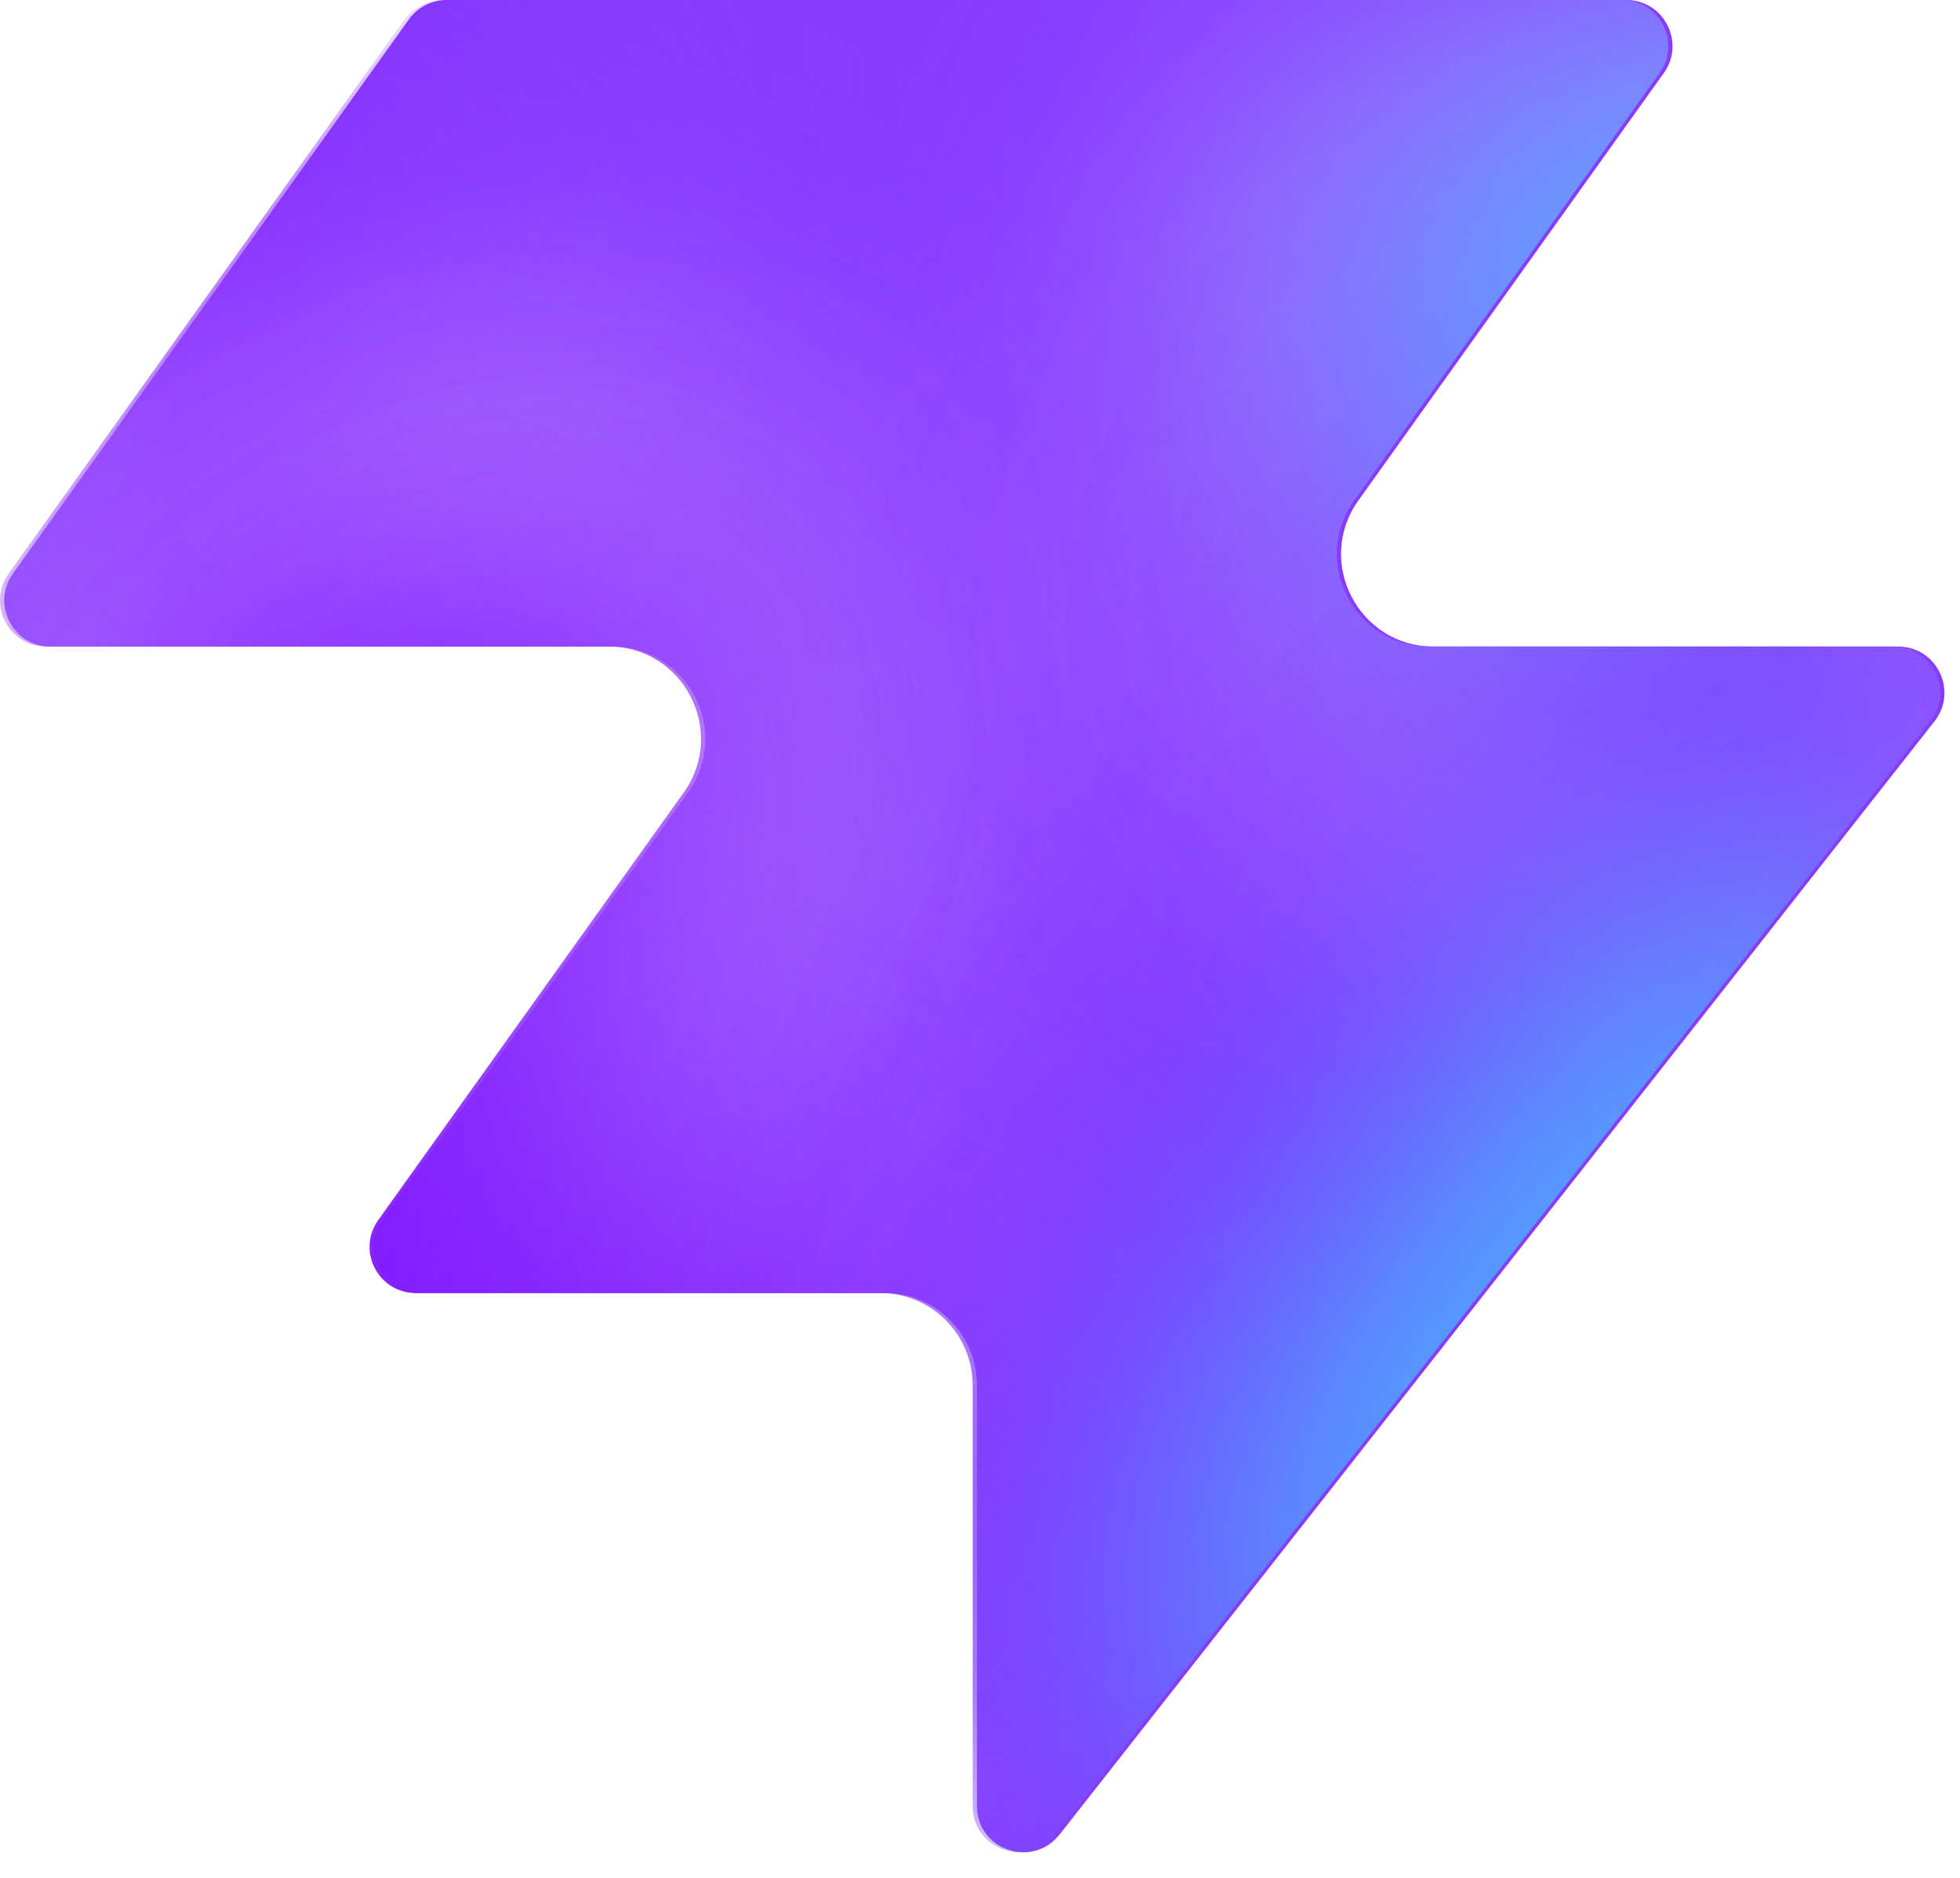
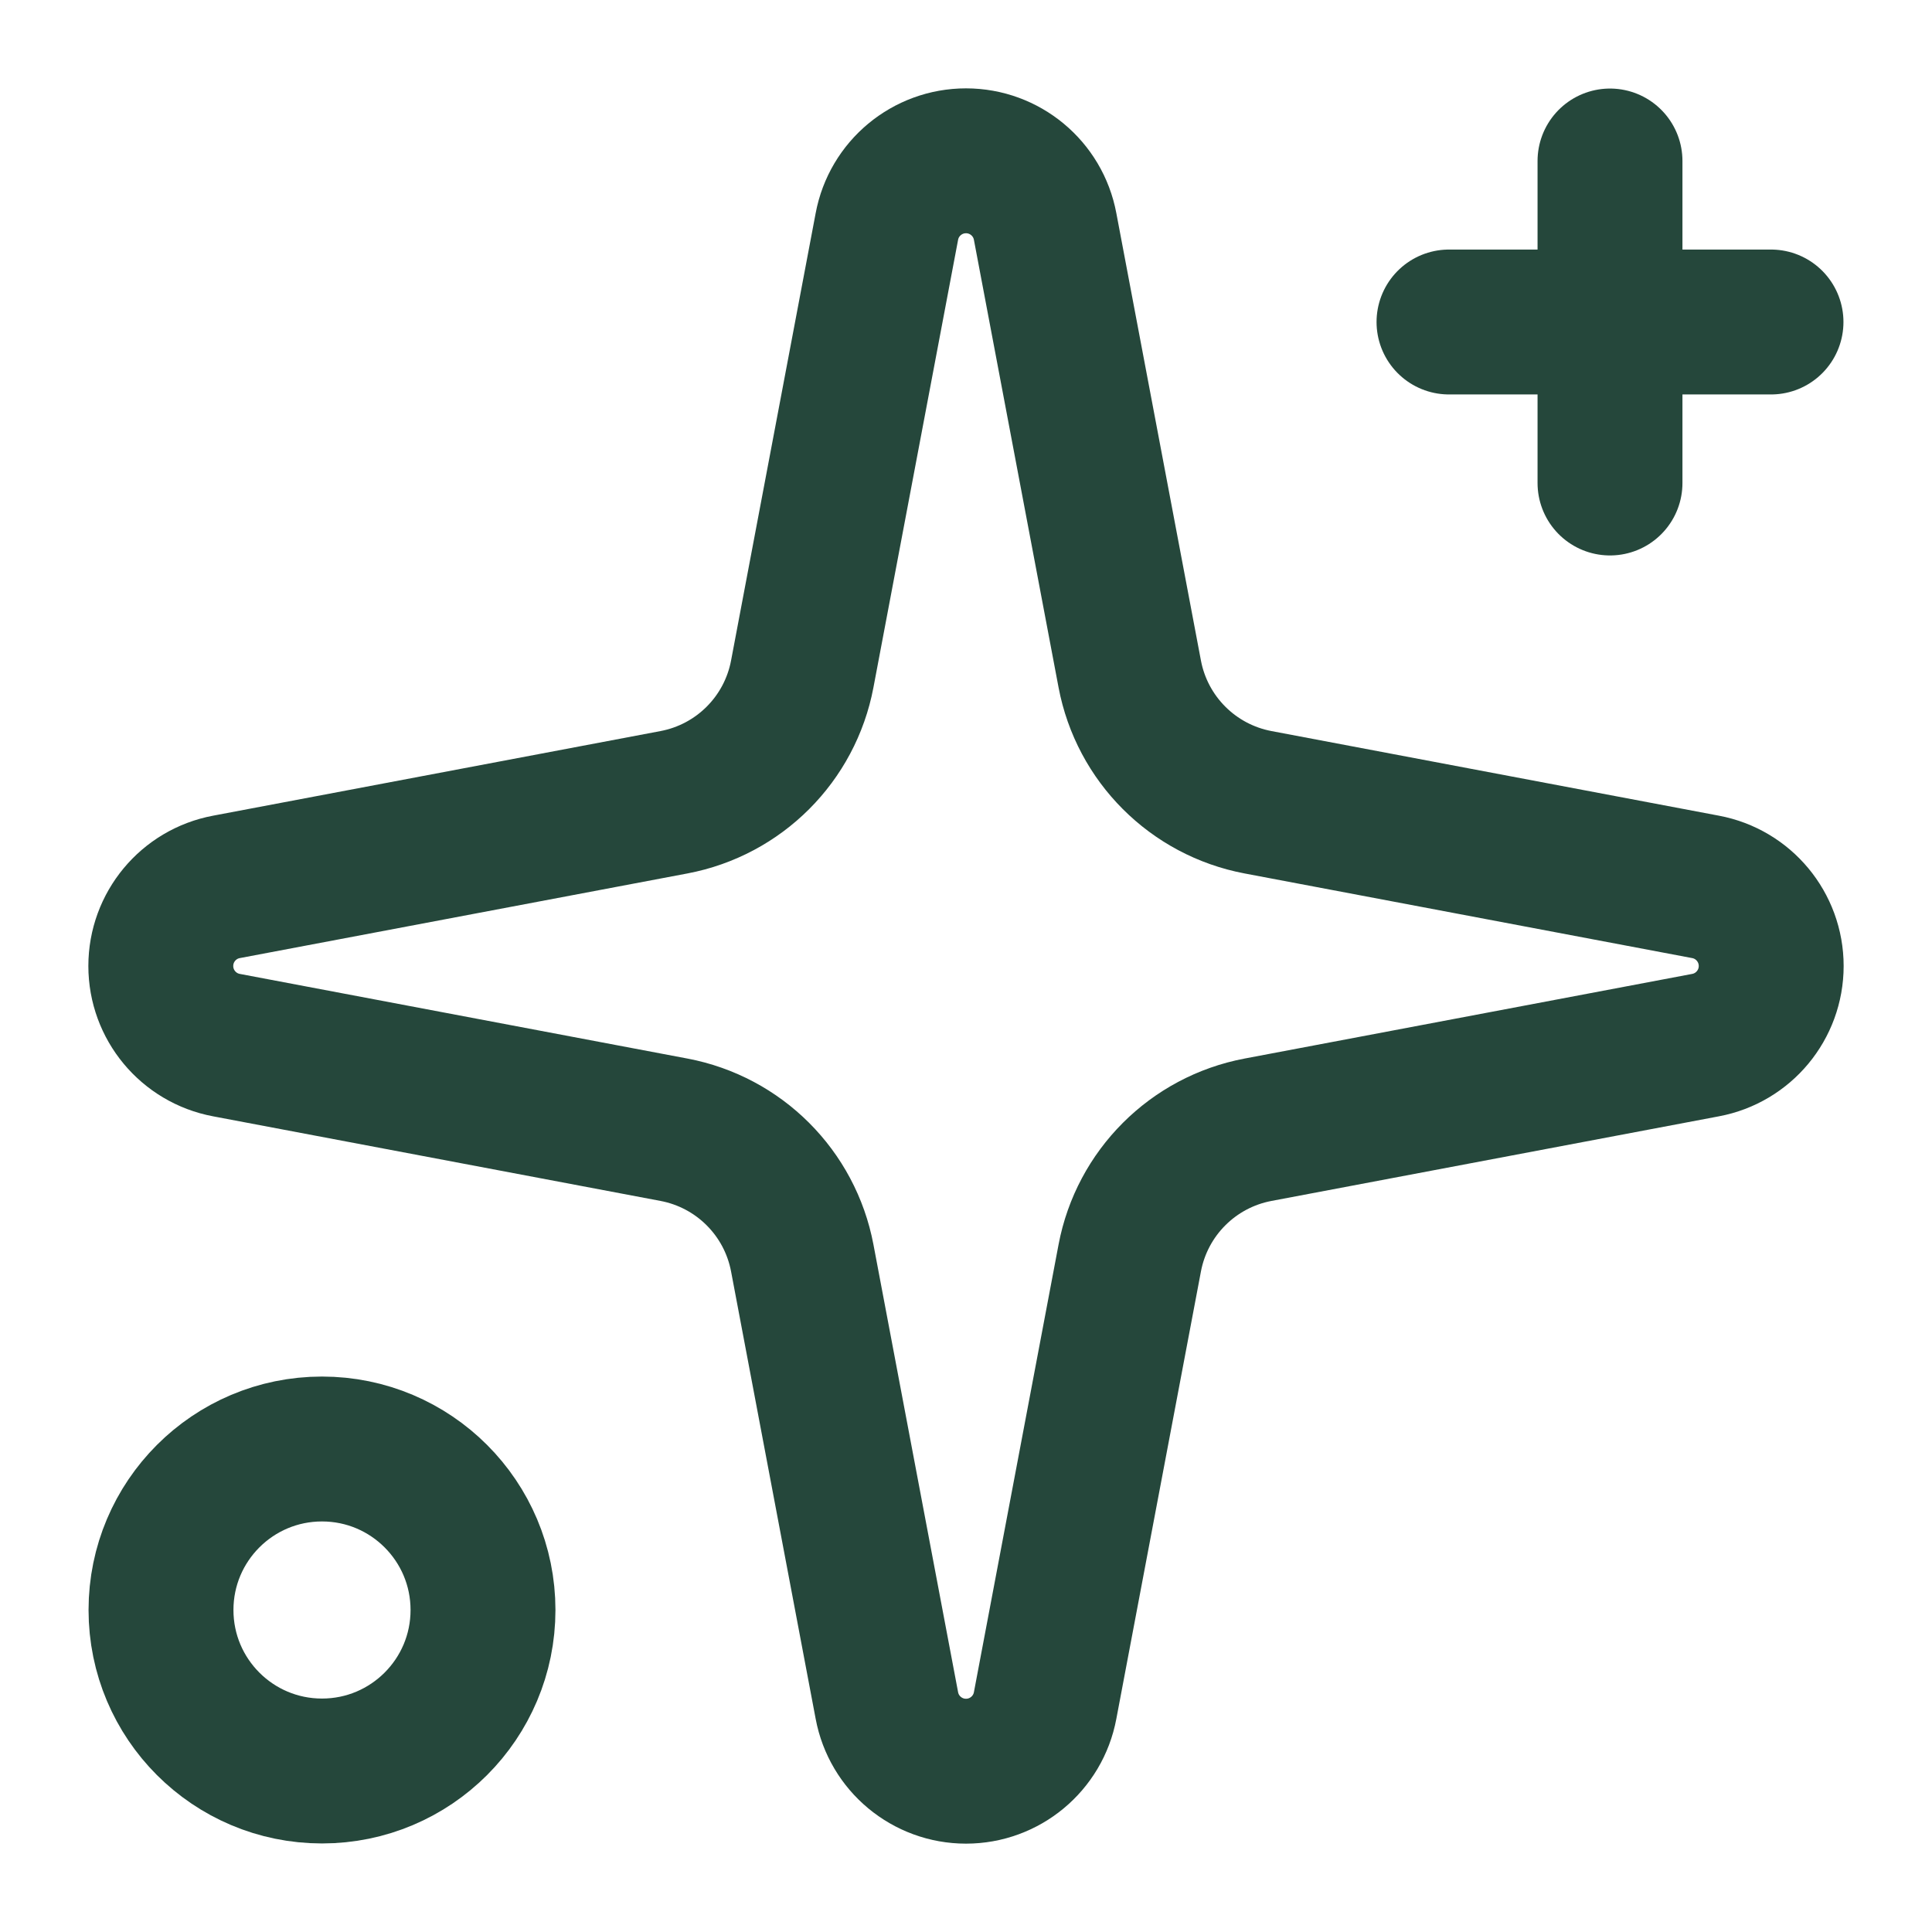
- <svg xmlns="http://www.w3.org/2000/svg" width="48" height="46" fill="none" viewBox="0 0 48 46">
-   <path fill="#863bff" d="M25.946 44.938c-.664.845-2.021.375-2.021-.698V33.937a2.26 2.26 0 0 0-2.262-2.262H10.287c-.92 0-1.456-1.04-.92-1.788l7.48-10.471c1.07-1.497 0-3.578-1.842-3.578H1.237c-.92 0-1.456-1.04-.92-1.788L10.013.474c.214-.297.556-.474.92-.474h28.894c.92 0 1.456 1.04.92 1.788l-7.48 10.471c-1.07 1.498 0 3.579 1.842 3.579h11.377c.943 0 1.473 1.088.89 1.83L25.947 44.94z" style="fill:#863bff;fill:color(display-p3 .525 .23 1);fill-opacity:1" />
-   <mask id="a" width="48" height="46" x="0" y="0" maskUnits="userSpaceOnUse" style="mask-type:alpha">
-     <path fill="#000" d="M25.842 44.938c-.664.844-2.021.375-2.021-.698V33.937a2.26 2.26 0 0 0-2.262-2.262H10.183c-.92 0-1.456-1.04-.92-1.788l7.48-10.471c1.07-1.498 0-3.579-1.842-3.579H1.133c-.92 0-1.456-1.04-.92-1.787L9.91.473c.214-.297.556-.474.92-.474h28.894c.92 0 1.456 1.04.92 1.788l-7.48 10.471c-1.07 1.498 0 3.578 1.842 3.578h11.377c.943 0 1.473 1.088.89 1.832L25.843 44.94z" style="fill:#000;fill-opacity:1" />
-   </mask>
-   <g mask="url(#a)">
-     <g filter="url(#b)">
-       <ellipse cx="5.508" cy="14.704" fill="#ede6ff" rx="5.508" ry="14.704" style="fill:#ede6ff;fill:color(display-p3 .927 .903 1);fill-opacity:1" transform="matrix(.00324 1 1 -.00324 -4.47 31.516)" />
-     </g>
-     <g filter="url(#c)">
-       <ellipse cx="10.399" cy="29.851" fill="#ede6ff" rx="10.399" ry="29.851" style="fill:#ede6ff;fill:color(display-p3 .927 .903 1);fill-opacity:1" transform="matrix(.00324 1 1 -.00324 -39.328 7.883)" />
-     </g>
-     <g filter="url(#d)">
-       <ellipse cx="5.508" cy="30.487" fill="#7e14ff" rx="5.508" ry="30.487" style="fill:#7e14ff;fill:color(display-p3 .492 .077 1);fill-opacity:1" transform="rotate(89.814 -25.913 -14.639)scale(1 -1)" />
-     </g>
-     <g filter="url(#e)">
-       <ellipse cx="5.508" cy="30.599" fill="#7e14ff" rx="5.508" ry="30.599" style="fill:#7e14ff;fill:color(display-p3 .492 .077 1);fill-opacity:1" transform="rotate(89.814 -32.644 -3.334)scale(1 -1)" />
-     </g>
-     <g filter="url(#f)">
-       <ellipse cx="5.508" cy="30.599" fill="#7e14ff" rx="5.508" ry="30.599" style="fill:#7e14ff;fill:color(display-p3 .492 .077 1);fill-opacity:1" transform="matrix(.00324 1 1 -.00324 -34.34 30.47)" />
-     </g>
-     <g filter="url(#g)">
-       <ellipse cx="14.072" cy="22.078" fill="#ede6ff" rx="14.072" ry="22.078" style="fill:#ede6ff;fill:color(display-p3 .927 .903 1);fill-opacity:1" transform="rotate(93.35 24.506 48.493)scale(-1 1)" />
-     </g>
-     <g filter="url(#h)">
-       <ellipse cx="3.47" cy="21.501" fill="#7e14ff" rx="3.47" ry="21.501" style="fill:#7e14ff;fill:color(display-p3 .492 .077 1);fill-opacity:1" transform="rotate(89.009 28.708 47.59)scale(-1 1)" />
-     </g>
-     <g filter="url(#i)">
-       <ellipse cx="3.47" cy="21.501" fill="#7e14ff" rx="3.47" ry="21.501" style="fill:#7e14ff;fill:color(display-p3 .492 .077 1);fill-opacity:1" transform="rotate(89.009 28.708 47.59)scale(-1 1)" />
-     </g>
-     <g filter="url(#j)">
-       <ellipse cx=".387" cy="8.972" fill="#7e14ff" rx="4.407" ry="29.108" style="fill:#7e14ff;fill:color(display-p3 .492 .077 1);fill-opacity:1" transform="rotate(39.51 .387 8.972)" />
-     </g>
-     <g filter="url(#k)">
-       <ellipse cx="47.523" cy="-6.092" fill="#7e14ff" rx="4.407" ry="29.108" style="fill:#7e14ff;fill:color(display-p3 .492 .077 1);fill-opacity:1" transform="rotate(37.892 47.523 -6.092)" />
-     </g>
-     <g filter="url(#l)">
-       <ellipse cx="41.412" cy="6.333" fill="#47bfff" rx="5.971" ry="9.665" style="fill:#47bfff;fill:color(display-p3 .28 .748 1);fill-opacity:1" transform="rotate(37.892 41.412 6.333)" />
-     </g>
-     <g filter="url(#m)">
-       <ellipse cx="-1.879" cy="38.332" fill="#7e14ff" rx="4.407" ry="29.108" style="fill:#7e14ff;fill:color(display-p3 .492 .077 1);fill-opacity:1" transform="rotate(37.892 -1.88 38.332)" />
-     </g>
-     <g filter="url(#n)">
-       <ellipse cx="-1.879" cy="38.332" fill="#7e14ff" rx="4.407" ry="29.108" style="fill:#7e14ff;fill:color(display-p3 .492 .077 1);fill-opacity:1" transform="rotate(37.892 -1.88 38.332)" />
-     </g>
-     <g filter="url(#o)">
-       <ellipse cx="35.651" cy="29.907" fill="#7e14ff" rx="4.407" ry="29.108" style="fill:#7e14ff;fill:color(display-p3 .492 .077 1);fill-opacity:1" transform="rotate(37.892 35.651 29.907)" />
-     </g>
-     <g filter="url(#p)">
-       <ellipse cx="38.418" cy="32.4" fill="#47bfff" rx="5.971" ry="15.297" style="fill:#47bfff;fill:color(display-p3 .28 .748 1);fill-opacity:1" transform="rotate(37.892 38.418 32.4)" />
-     </g>
-   </g>
-   <defs>
-     <filter id="b" width="60.045" height="41.654" x="-19.77" y="16.149" color-interpolation-filters="sRGB" filterUnits="userSpaceOnUse">
-       <feFlood flood-opacity="0" result="BackgroundImageFix" />
-       <feBlend in="SourceGraphic" in2="BackgroundImageFix" result="shape" />
-       <feGaussianBlur result="effect1_foregroundBlur_2002_17158" stdDeviation="7.659" />
-     </filter>
-     <filter id="c" width="90.34" height="51.437" x="-54.613" y="-7.533" color-interpolation-filters="sRGB" filterUnits="userSpaceOnUse">
-       <feFlood flood-opacity="0" result="BackgroundImageFix" />
-       <feBlend in="SourceGraphic" in2="BackgroundImageFix" result="shape" />
-       <feGaussianBlur result="effect1_foregroundBlur_2002_17158" stdDeviation="7.659" />
-     </filter>
-     <filter id="d" width="79.355" height="29.4" x="-49.64" y="2.03" color-interpolation-filters="sRGB" filterUnits="userSpaceOnUse">
-       <feFlood flood-opacity="0" result="BackgroundImageFix" />
-       <feBlend in="SourceGraphic" in2="BackgroundImageFix" result="shape" />
-       <feGaussianBlur result="effect1_foregroundBlur_2002_17158" stdDeviation="4.596" />
-     </filter>
-     <filter id="e" width="79.579" height="29.4" x="-45.045" y="20.029" color-interpolation-filters="sRGB" filterUnits="userSpaceOnUse">
-       <feFlood flood-opacity="0" result="BackgroundImageFix" />
-       <feBlend in="SourceGraphic" in2="BackgroundImageFix" result="shape" />
-       <feGaussianBlur result="effect1_foregroundBlur_2002_17158" stdDeviation="4.596" />
-     </filter>
-     <filter id="f" width="79.579" height="29.4" x="-43.513" y="21.178" color-interpolation-filters="sRGB" filterUnits="userSpaceOnUse">
-       <feFlood flood-opacity="0" result="BackgroundImageFix" />
-       <feBlend in="SourceGraphic" in2="BackgroundImageFix" result="shape" />
-       <feGaussianBlur result="effect1_foregroundBlur_2002_17158" stdDeviation="4.596" />
-     </filter>
-     <filter id="g" width="74.749" height="58.852" x="15.756" y="-17.901" color-interpolation-filters="sRGB" filterUnits="userSpaceOnUse">
-       <feFlood flood-opacity="0" result="BackgroundImageFix" />
-       <feBlend in="SourceGraphic" in2="BackgroundImageFix" result="shape" />
-       <feGaussianBlur result="effect1_foregroundBlur_2002_17158" stdDeviation="7.659" />
-     </filter>
-     <filter id="h" width="61.377" height="25.362" x="23.548" y="2.284" color-interpolation-filters="sRGB" filterUnits="userSpaceOnUse">
-       <feFlood flood-opacity="0" result="BackgroundImageFix" />
-       <feBlend in="SourceGraphic" in2="BackgroundImageFix" result="shape" />
-       <feGaussianBlur result="effect1_foregroundBlur_2002_17158" stdDeviation="4.596" />
-     </filter>
-     <filter id="i" width="61.377" height="25.362" x="23.548" y="2.284" color-interpolation-filters="sRGB" filterUnits="userSpaceOnUse">
-       <feFlood flood-opacity="0" result="BackgroundImageFix" />
-       <feBlend in="SourceGraphic" in2="BackgroundImageFix" result="shape" />
-       <feGaussianBlur result="effect1_foregroundBlur_2002_17158" stdDeviation="4.596" />
-     </filter>
-     <filter id="j" width="56.045" height="63.649" x="-27.636" y="-22.853" color-interpolation-filters="sRGB" filterUnits="userSpaceOnUse">
-       <feFlood flood-opacity="0" result="BackgroundImageFix" />
-       <feBlend in="SourceGraphic" in2="BackgroundImageFix" result="shape" />
-       <feGaussianBlur result="effect1_foregroundBlur_2002_17158" stdDeviation="4.596" />
-     </filter>
-     <filter id="k" width="54.814" height="64.646" x="20.116" y="-38.415" color-interpolation-filters="sRGB" filterUnits="userSpaceOnUse">
-       <feFlood flood-opacity="0" result="BackgroundImageFix" />
-       <feBlend in="SourceGraphic" in2="BackgroundImageFix" result="shape" />
-       <feGaussianBlur result="effect1_foregroundBlur_2002_17158" stdDeviation="4.596" />
-     </filter>
-     <filter id="l" width="33.541" height="35.313" x="24.641" y="-11.323" color-interpolation-filters="sRGB" filterUnits="userSpaceOnUse">
-       <feFlood flood-opacity="0" result="BackgroundImageFix" />
-       <feBlend in="SourceGraphic" in2="BackgroundImageFix" result="shape" />
-       <feGaussianBlur result="effect1_foregroundBlur_2002_17158" stdDeviation="4.596" />
-     </filter>
-     <filter id="m" width="54.814" height="64.646" x="-29.286" y="6.009" color-interpolation-filters="sRGB" filterUnits="userSpaceOnUse">
-       <feFlood flood-opacity="0" result="BackgroundImageFix" />
-       <feBlend in="SourceGraphic" in2="BackgroundImageFix" result="shape" />
-       <feGaussianBlur result="effect1_foregroundBlur_2002_17158" stdDeviation="4.596" />
-     </filter>
-     <filter id="n" width="54.814" height="64.646" x="-29.286" y="6.009" color-interpolation-filters="sRGB" filterUnits="userSpaceOnUse">
-       <feFlood flood-opacity="0" result="BackgroundImageFix" />
-       <feBlend in="SourceGraphic" in2="BackgroundImageFix" result="shape" />
-       <feGaussianBlur result="effect1_foregroundBlur_2002_17158" stdDeviation="4.596" />
-     </filter>
-     <filter id="o" width="54.814" height="64.646" x="8.244" y="-2.416" color-interpolation-filters="sRGB" filterUnits="userSpaceOnUse">
-       <feFlood flood-opacity="0" result="BackgroundImageFix" />
-       <feBlend in="SourceGraphic" in2="BackgroundImageFix" result="shape" />
-       <feGaussianBlur result="effect1_foregroundBlur_2002_17158" stdDeviation="4.596" />
-     </filter>
-     <filter id="p" width="39.409" height="43.623" x="18.713" y="10.588" color-interpolation-filters="sRGB" filterUnits="userSpaceOnUse">
-       <feFlood flood-opacity="0" result="BackgroundImageFix" />
-       <feBlend in="SourceGraphic" in2="BackgroundImageFix" result="shape" />
-       <feGaussianBlur result="effect1_foregroundBlur_2002_17158" stdDeviation="4.596" />
-     </filter>
-   </defs>
+ <svg xmlns="http://www.w3.org/2000/svg" width="48" height="48" viewBox="0 0 24 24" fill="none" stroke="#25473b" stroke-width="1.8" stroke-linecap="round" stroke-linejoin="round" class="lucide lucide-sparkles lucide-stars" aria-hidden="true">
+   <path d="M11.017 2.814a1 1 0 0 1 1.966 0l1.051 5.558a2 2 0 0 0 1.594 1.594l5.558 1.051a1 1 0 0 1 0 1.966l-5.558 1.051a2 2 0 0 0-1.594 1.594l-1.051 5.558a1 1 0 0 1-1.966 0l-1.051-5.558a2 2 0 0 0-1.594-1.594l-5.558-1.051a1 1 0 0 1 0-1.966l5.558-1.051a2 2 0 0 0 1.594-1.594z" />
+   <path d="M20 2v4" />
+   <path d="M22 4h-4" />
+   <circle cx="4" cy="20" r="2" />
</svg>
